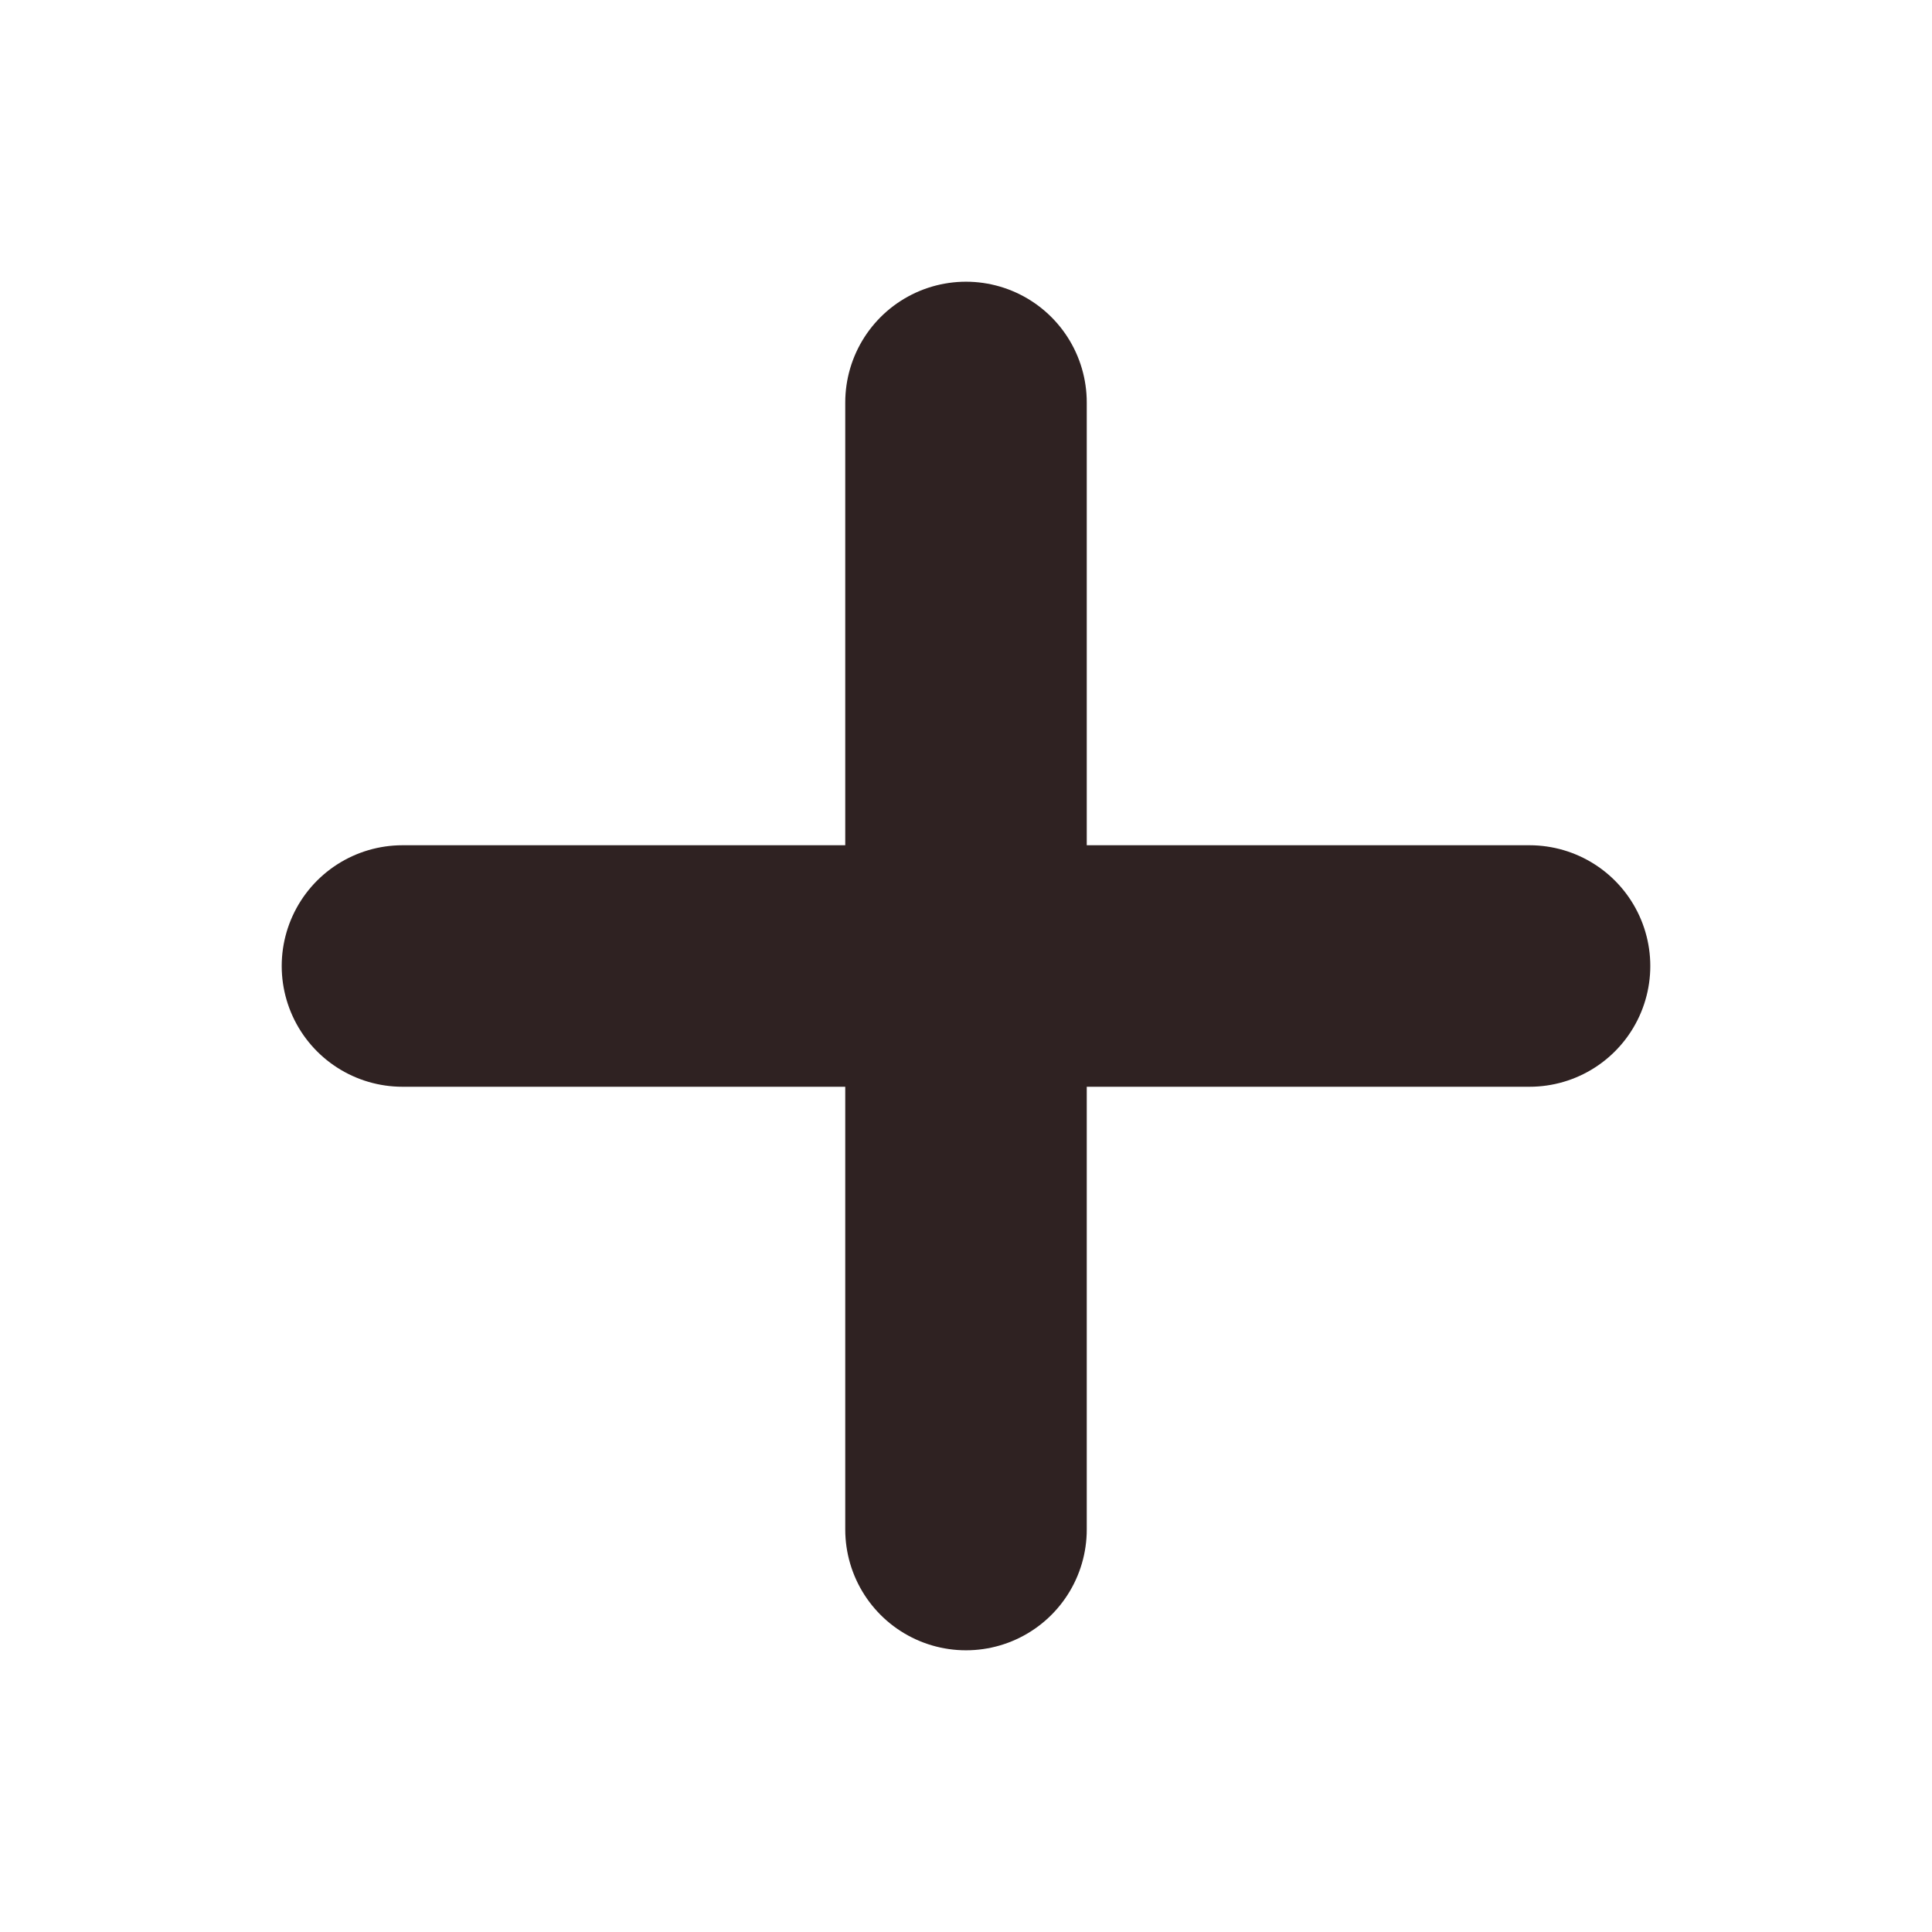
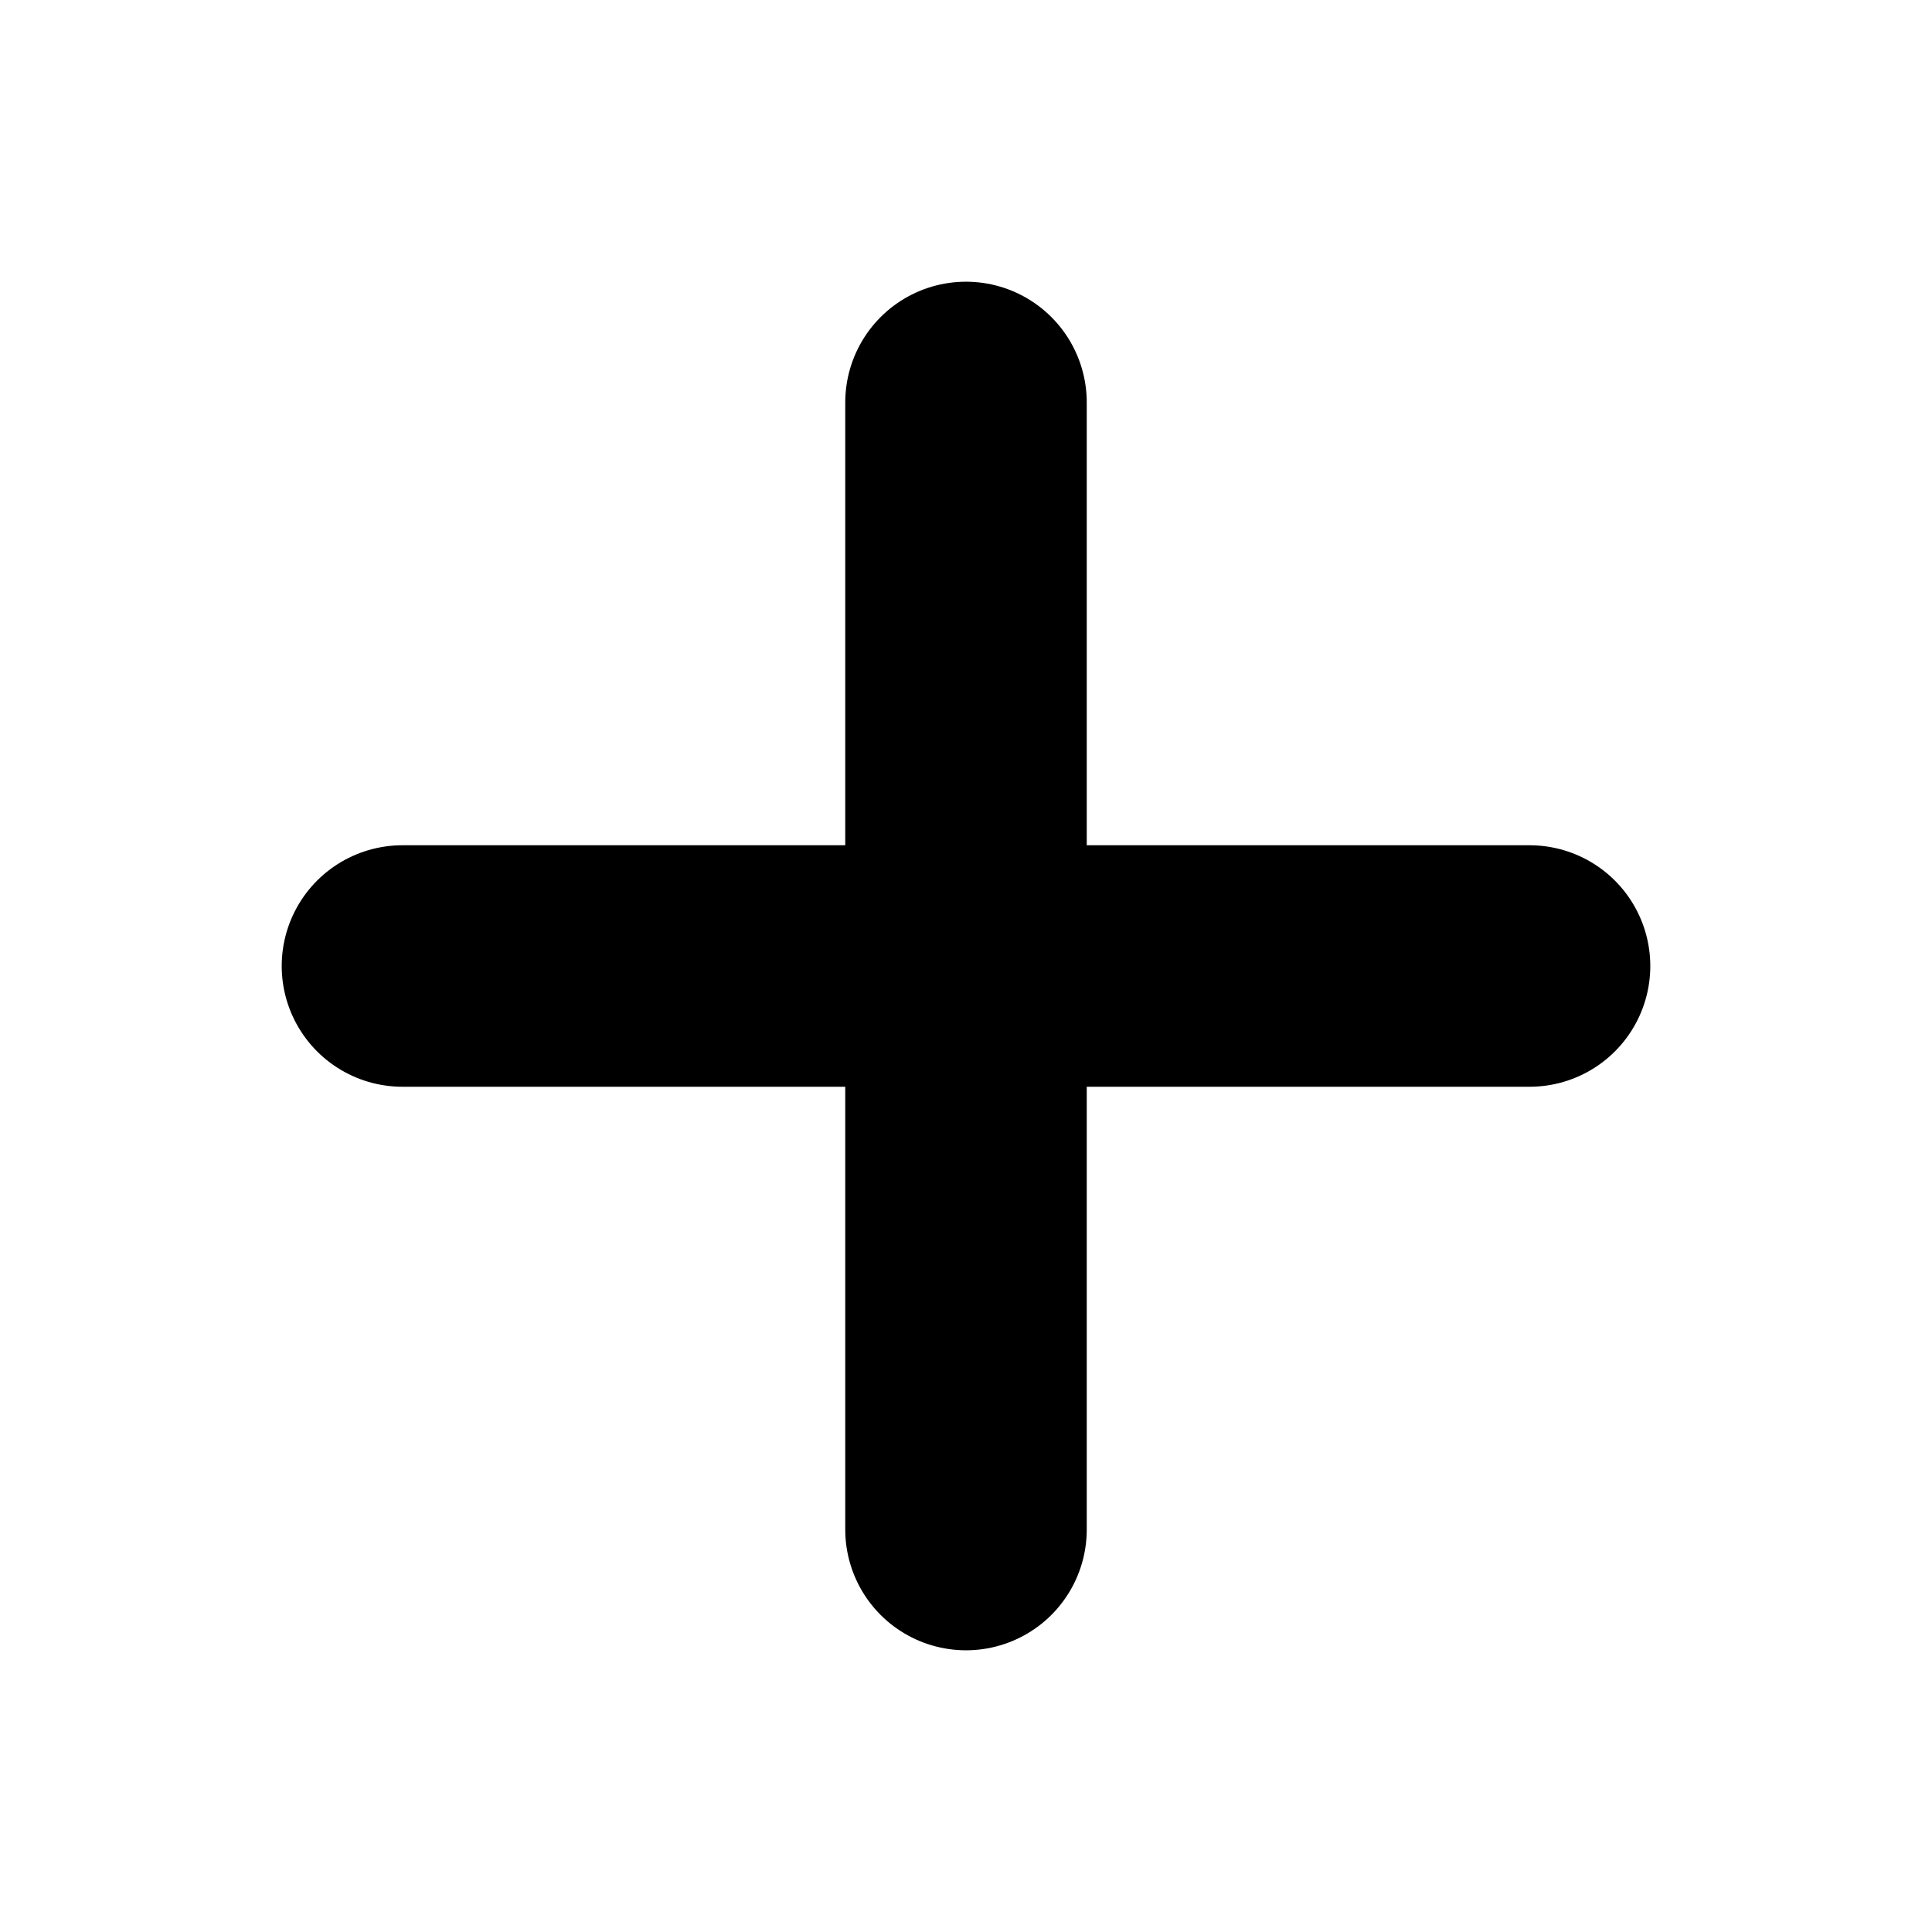
<svg xmlns="http://www.w3.org/2000/svg" preserveAspectRatio="none" overflow="visible" style="display: block;" width="16" height="16" viewBox="0 0 16 16" fill="none">
  <g id="plus">
-     <path id="Vector" d="M3.333 8H8M8 8H12.667M8 8V3.333M8 8V12.667" stroke-width="2" stroke-linecap="round" stroke="#2F2222" />
+     <path id="Vector" d="M3.333 8H8M8 8H12.667M8 8V3.333M8 8V12.667" stroke-width="2" stroke-linecap="round" stroke="#000000" />
  </g>
</svg>
